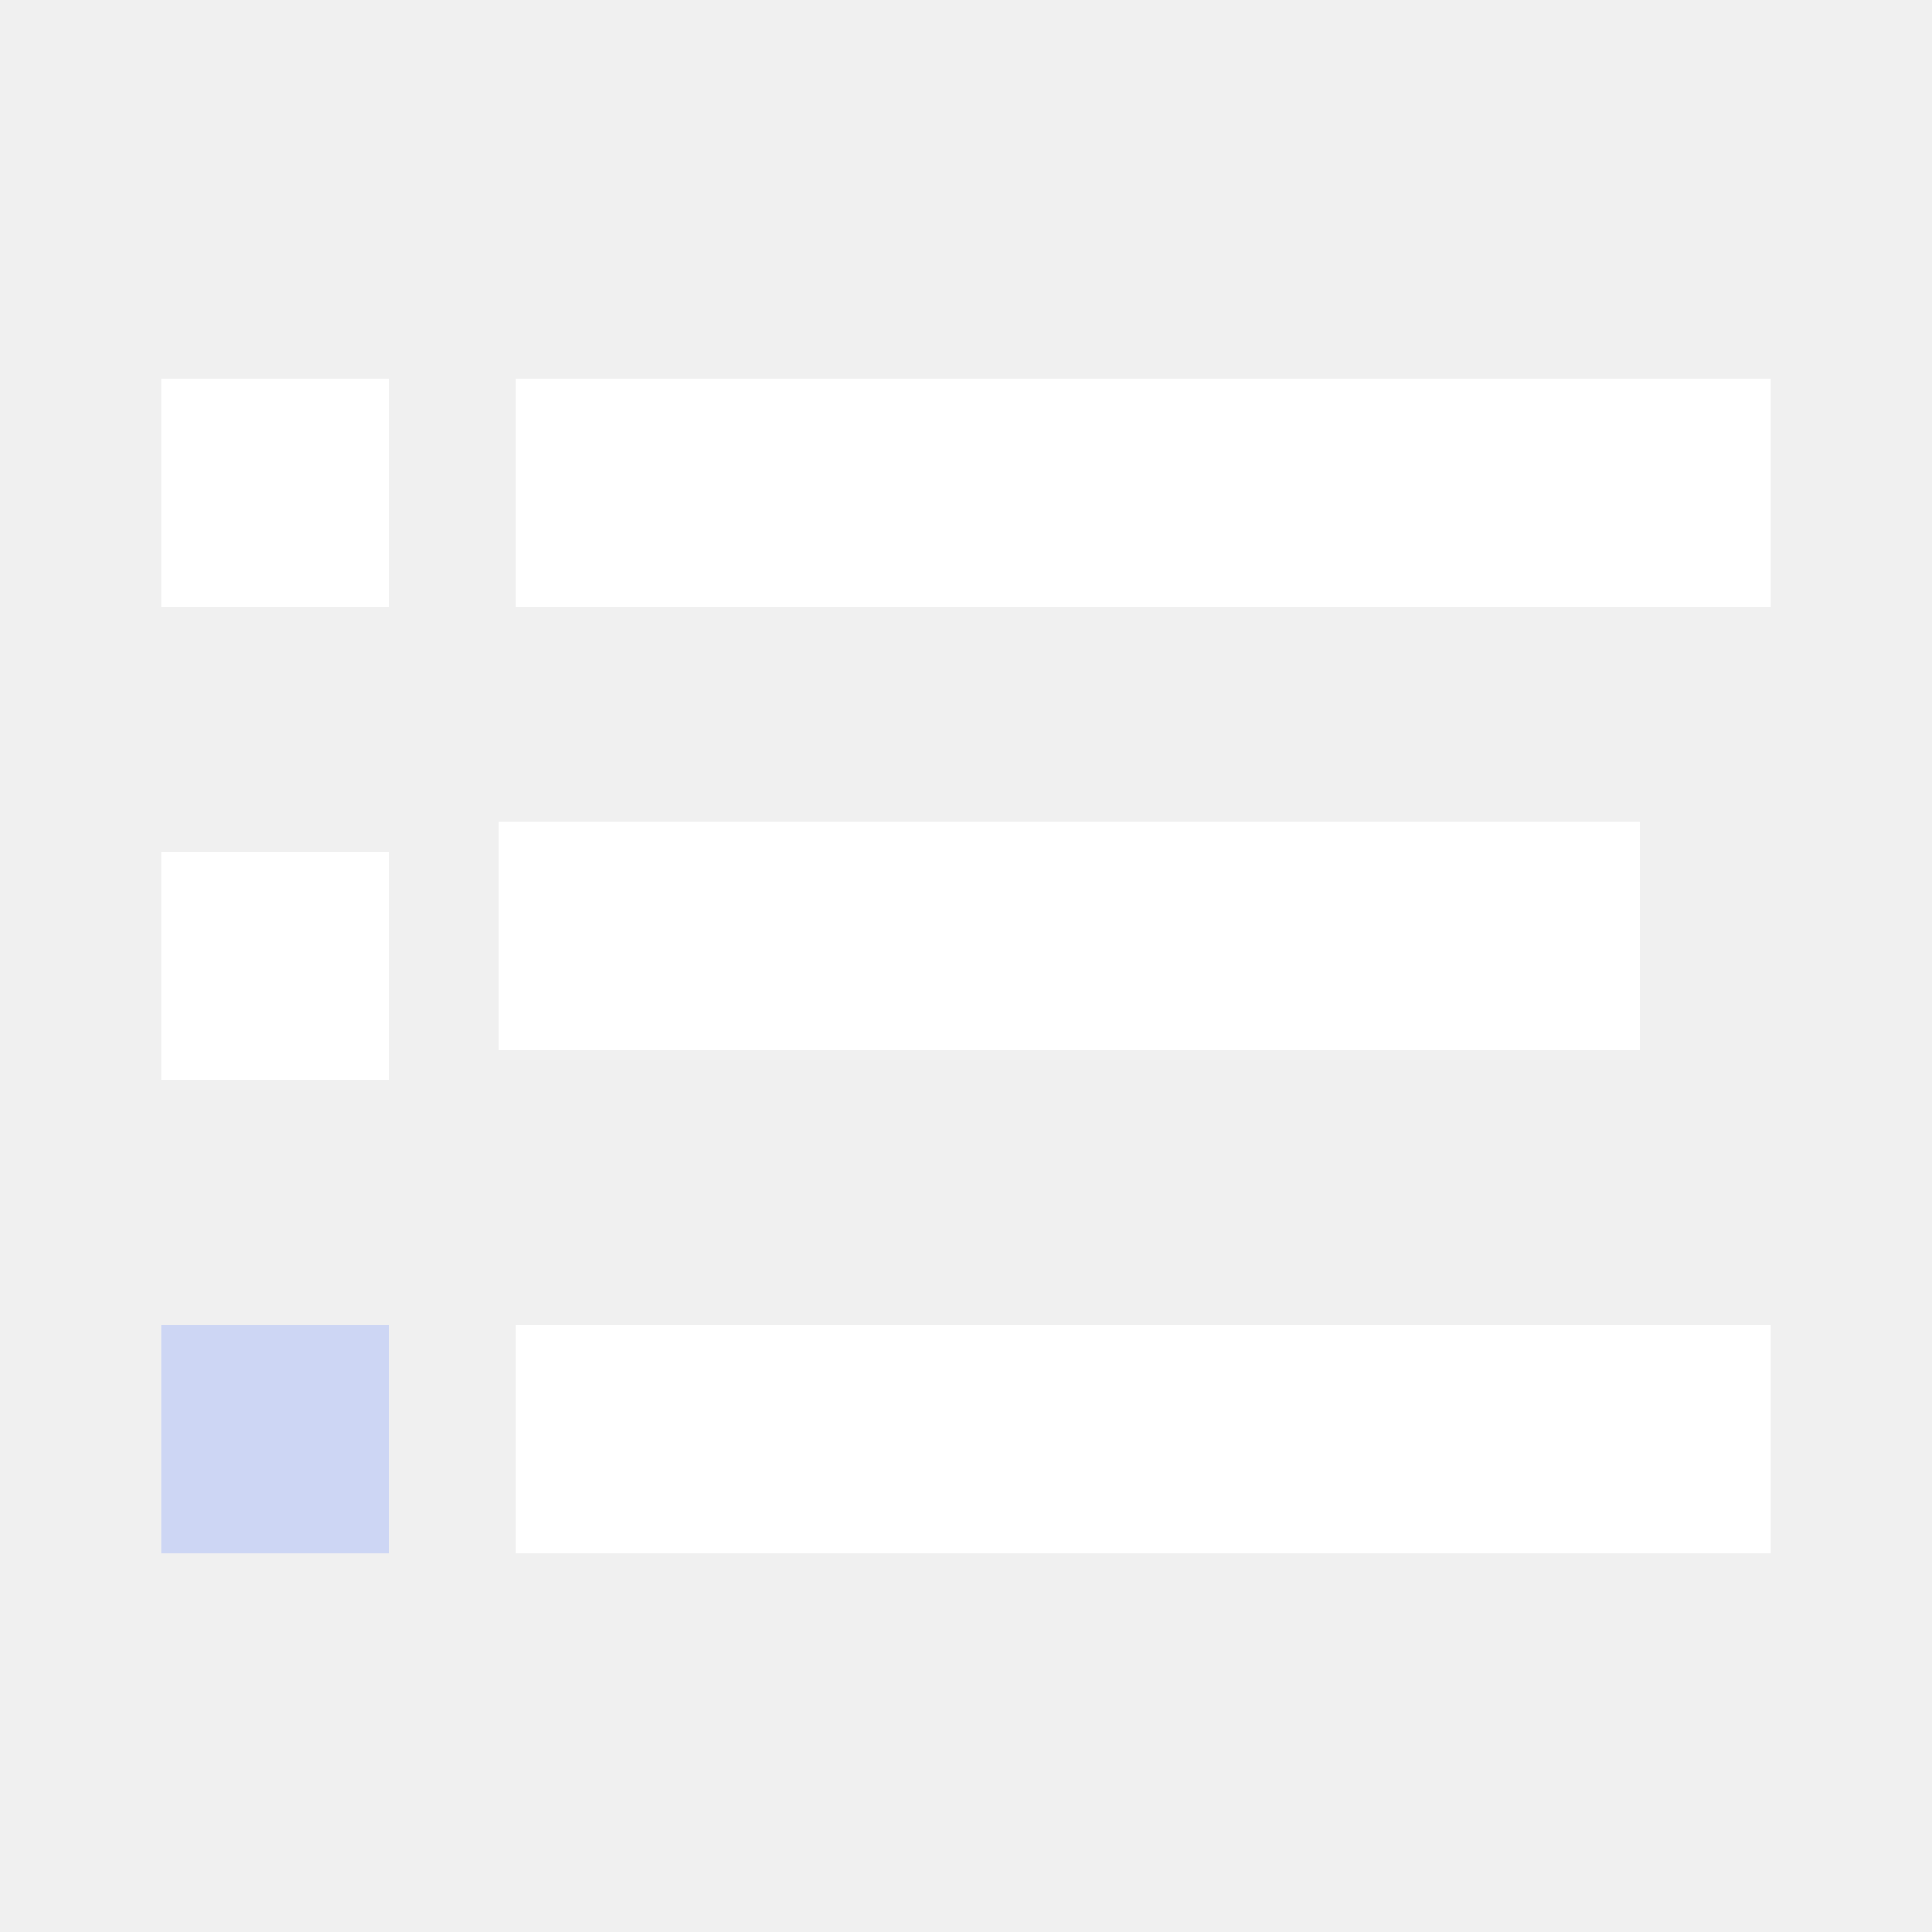
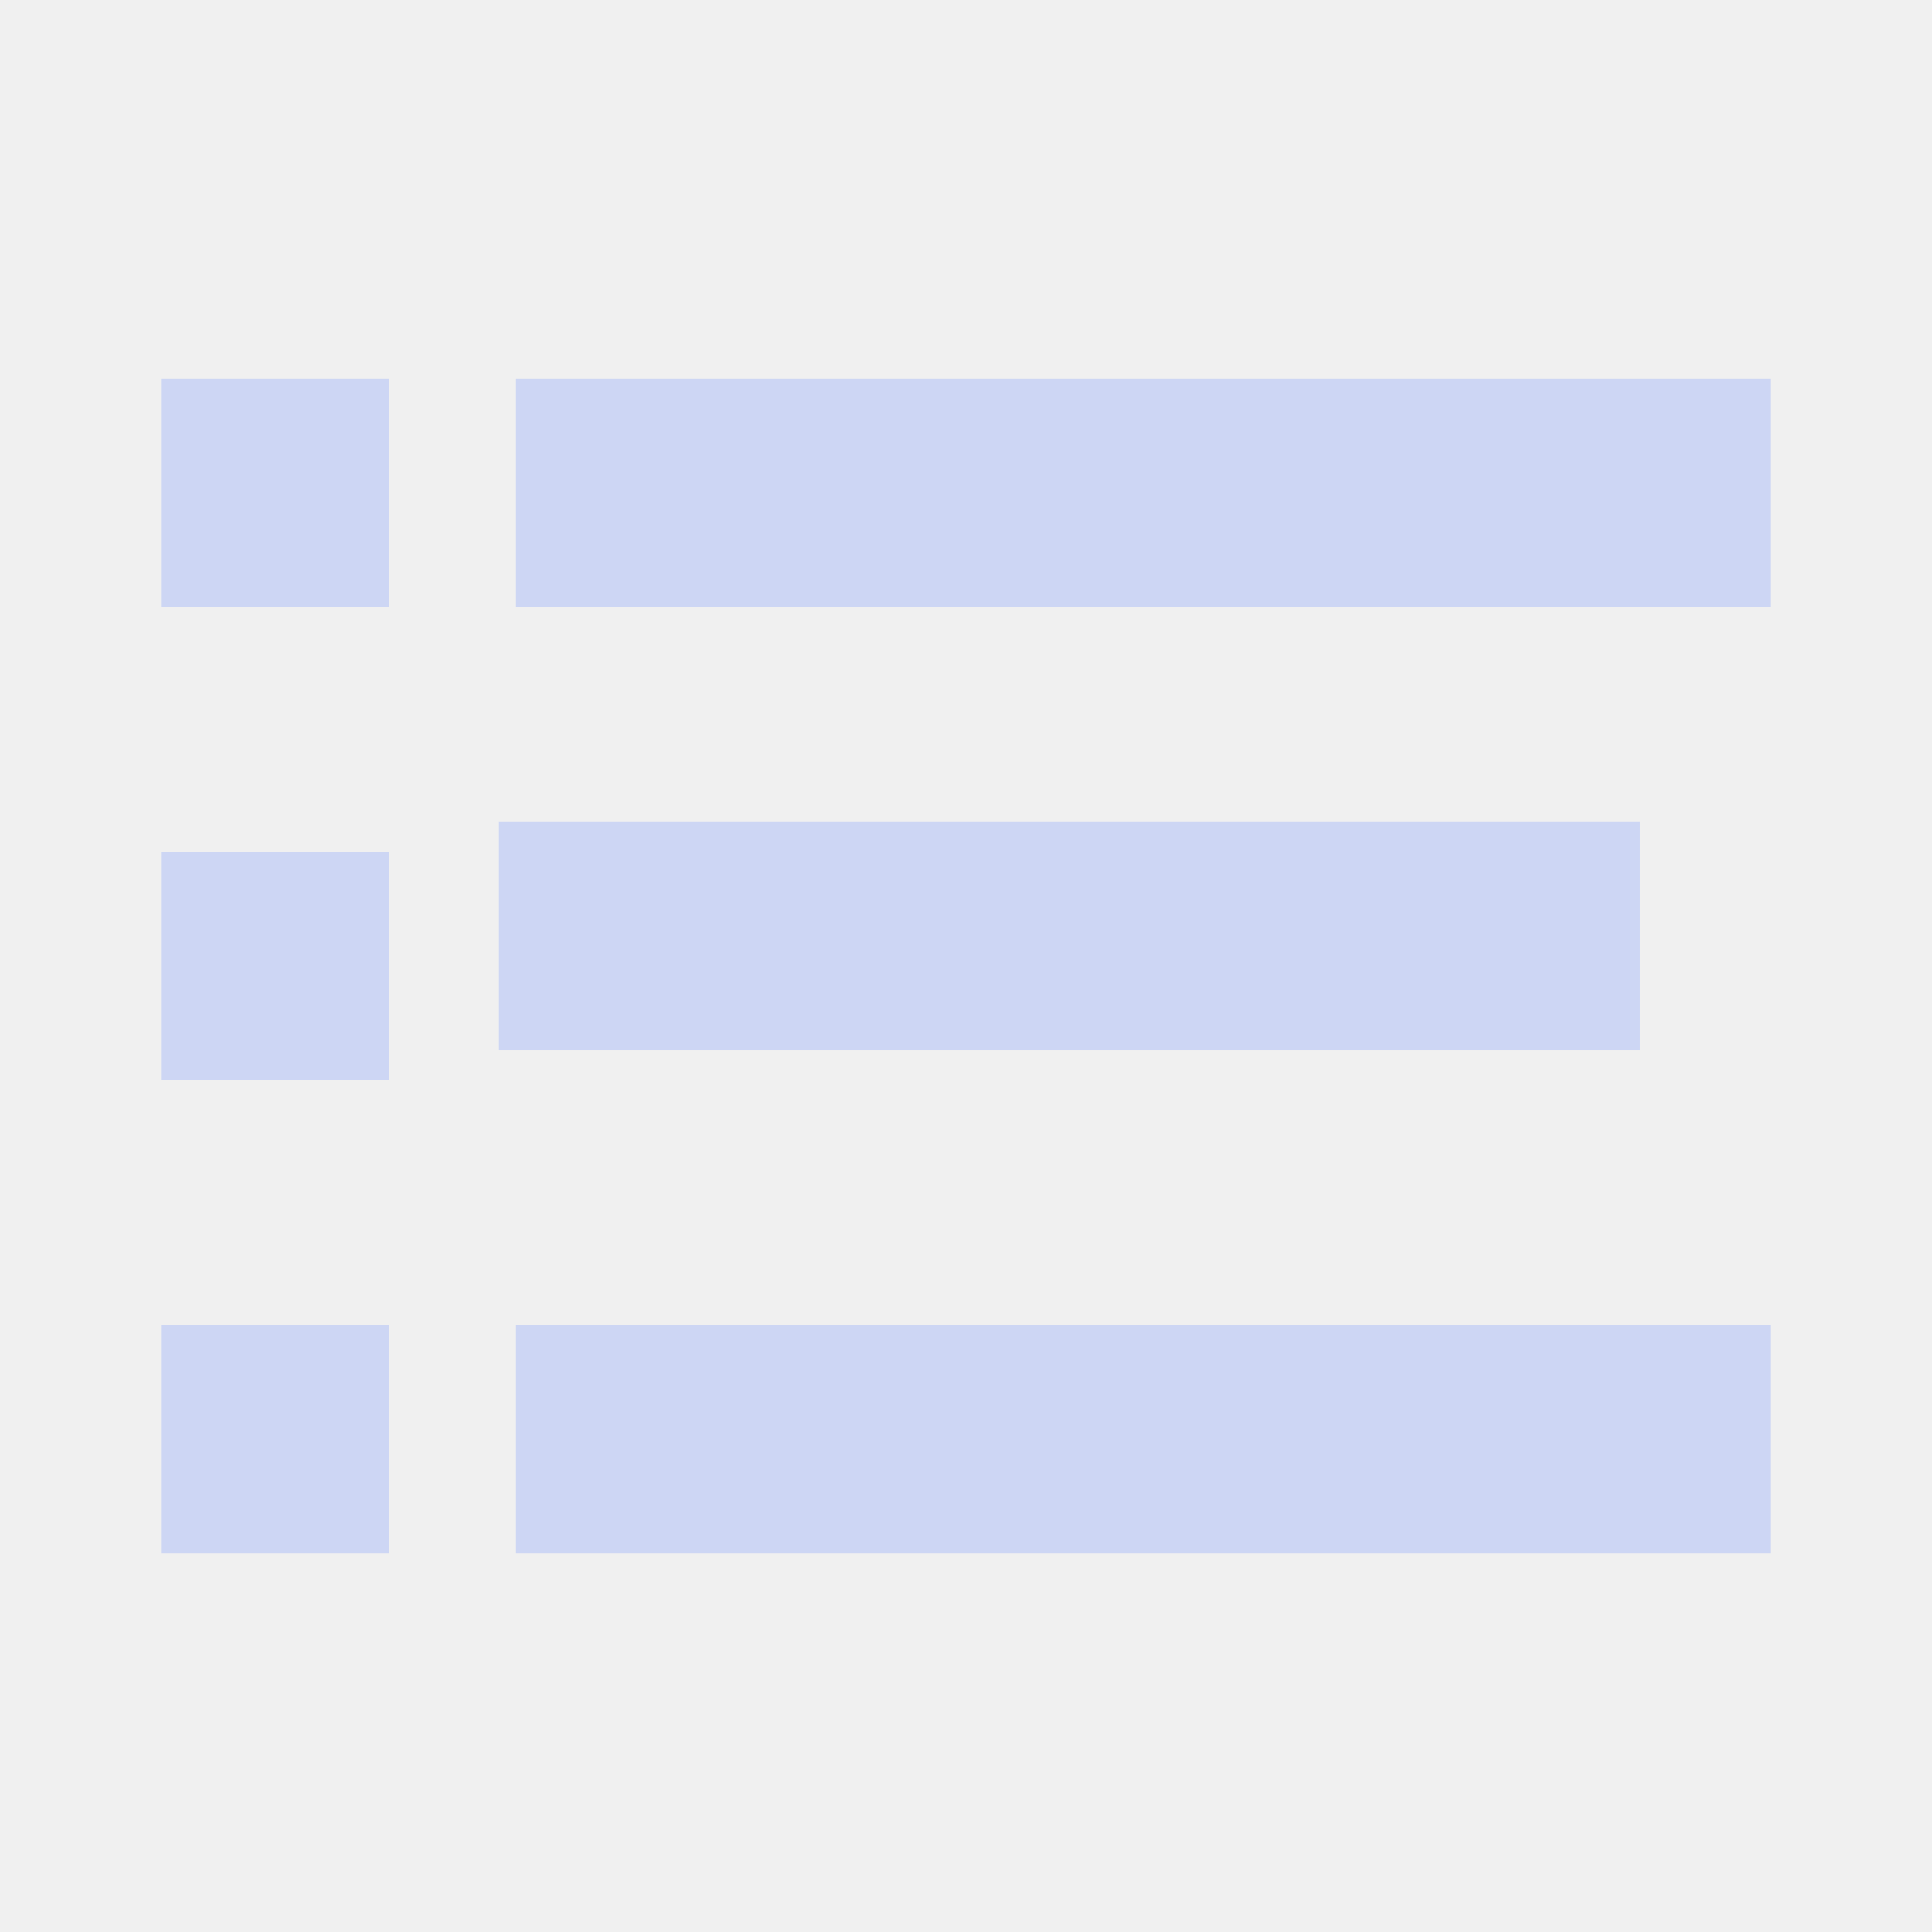
<svg xmlns="http://www.w3.org/2000/svg" id="Capa_1" enable-background="new 0 0 374.706 374.706" height="240" viewBox="0 0 175.643 175.643" width="240" class="" version="1.1">
  <defs id="defs14" />
  <g id="g9" transform="matrix(0.3875224,0,0,0.3875224,14.24943,12.50577)">
-     <path id="path-1_59_" d="m 80.294,53.529 h 294.412 v 53.529 H 80.294 Z" transform="translate(4,3)" data-original="#000000" class="active-path" data-old_color="#000000" style="fill:#ffffff" />
-     <path d="m 80.294,160.588 h 267.647 v 53.529 H 80.294 Z" data-original="#000000" class="active-path" data-old_color="#000000" id="path3" style="fill:#ffffff" />
-     <path id="path-1_58_" d="m 80.294,267.647 h 294.412 v 53.529 H 80.294 Z" transform="translate(4,11)" data-original="#000000" class="active-path" data-old_color="#000000" style="fill:#ffffff" />
-     <path id="path-2_11_" d="m 0,53.529 h 53.529 v 53.529 H 0 Z" transform="translate(1,3)" data-original="#000000" class="active-path" data-old_color="#000000" style="fill:#ffffff" />
-     <path id="path-2_10_" d="m 0,160.588 h 53.529 v 53.529 H 0 Z" transform="translate(1,7)" data-original="#000000" class="active-path" data-old_color="#000000" style="fill:#ffffff" />
+     <path id="path-1_59_" d="m 80.294,53.529 h 294.412 v 53.529 H 80.294 Z" transform="translate(4,3)" data-original="#000000" class="active-path" data-old_color="#000000" style="fill:#cdd6f4" />
+     <path d="m 80.294,160.588 h 267.647 v 53.529 H 80.294 Z" data-original="#000000" class="active-path" data-old_color="#000000" id="path3" style="fill:#cdd6f4" />
+     <path id="path-1_58_" d="m 80.294,267.647 h 294.412 v 53.529 H 80.294 Z" transform="translate(4,11)" data-original="#000000" class="active-path" data-old_color="#000000" style="fill:#cdd6f4" />
+     <path id="path-2_11_" d="m 0,53.529 h 53.529 v 53.529 H 0 Z" transform="translate(1,3)" data-original="#000000" class="active-path" data-old_color="#000000" style="fill:#cdd6f4" />
+     <path id="path-2_10_" d="m 0,160.588 h 53.529 v 53.529 H 0 Z" transform="translate(1,7)" data-original="#000000" class="active-path" data-old_color="#000000" style="fill:#cdd6f4" />
    <path id="path-2_9_" d="m 0,267.647 h 53.529 v 53.529 H 0 Z" transform="translate(1,11)" data-original="#000000" class="active-path" data-old_color="#000000" style="fill:#cdd6f4" />
  </g>
</svg>
